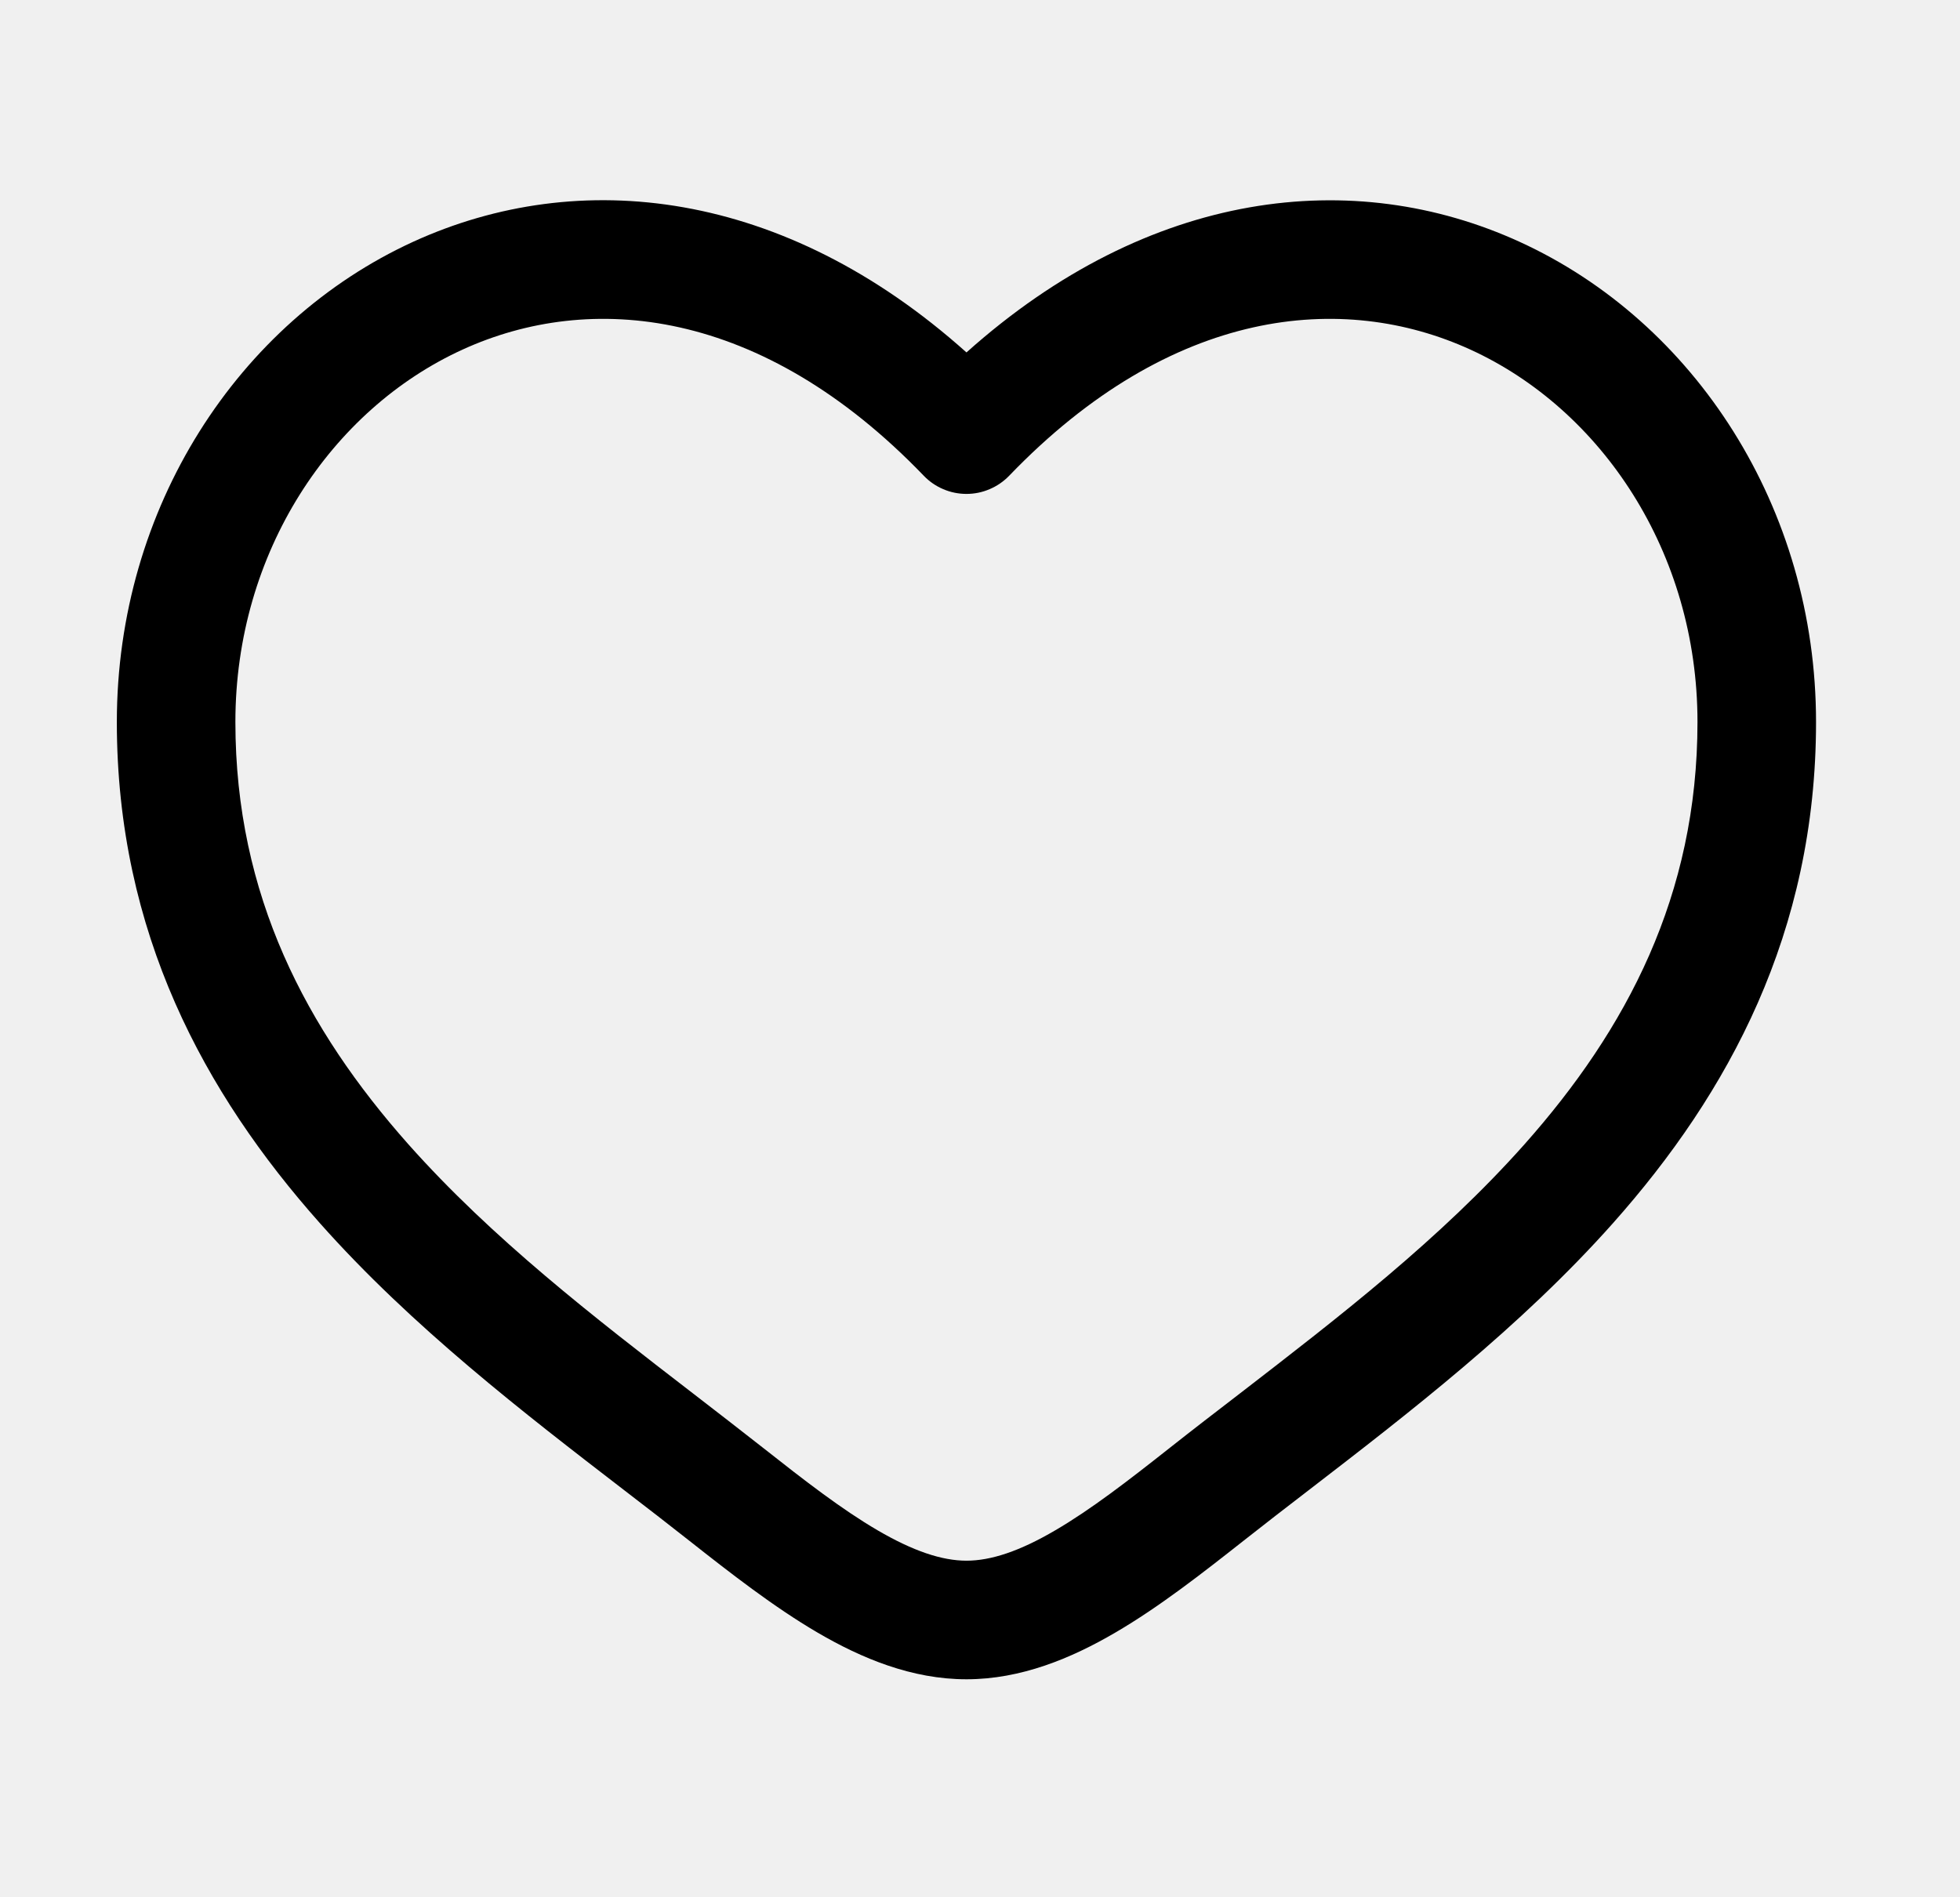
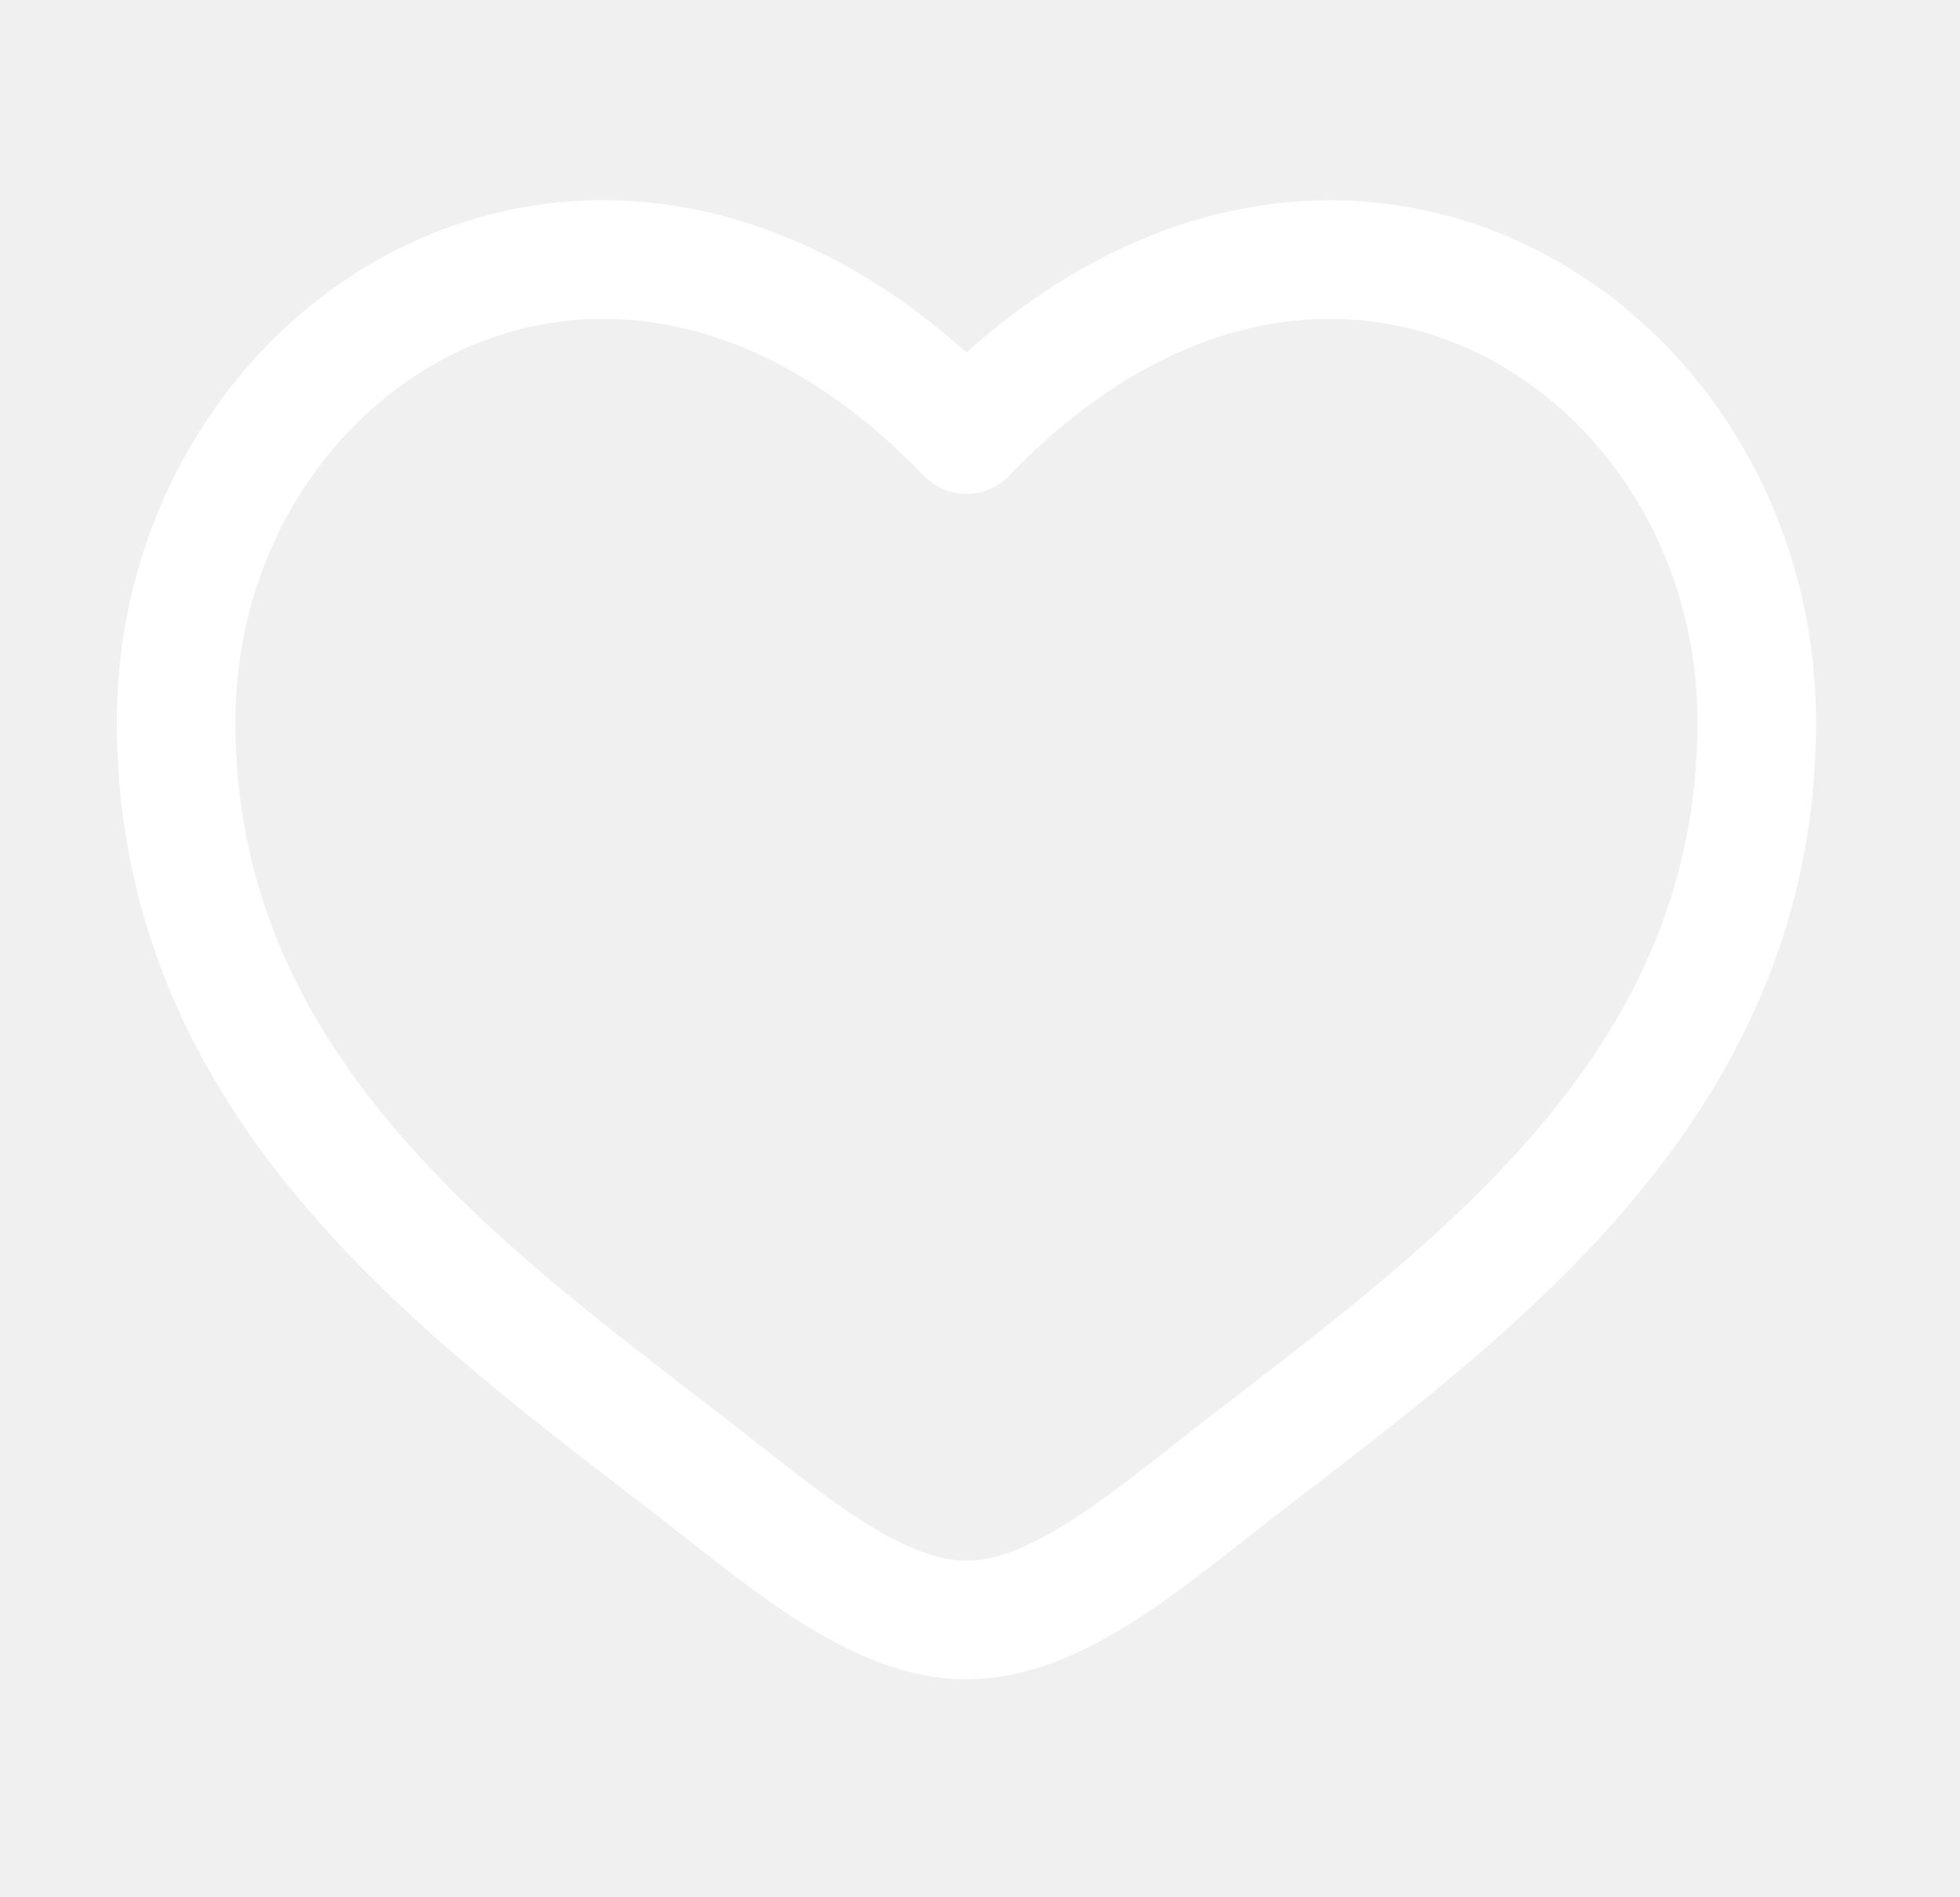
<svg xmlns="http://www.w3.org/2000/svg" width="31" height="30" viewBox="0 0 31 30" fill="none">
-   <path fill-rule="evenodd" clip-rule="evenodd" d="M7.316 5.53C5.242 6.477 3.723 8.732 3.723 11.421C3.723 14.168 4.848 16.285 6.458 18.1C7.787 19.595 9.394 20.835 10.962 22.043C11.334 22.33 11.704 22.616 12.068 22.902C12.726 23.421 13.312 23.875 13.878 24.206C14.443 24.536 14.898 24.688 15.286 24.688C15.673 24.688 16.128 24.538 16.693 24.206C17.259 23.875 17.846 23.421 18.503 22.902C18.866 22.615 19.237 22.33 19.609 22.044C21.177 20.834 22.784 19.595 24.113 18.1C25.724 16.285 26.848 14.168 26.848 11.421C26.848 8.734 25.329 6.477 23.256 5.53C21.241 4.609 18.533 4.852 15.961 7.526C15.873 7.617 15.768 7.689 15.652 7.738C15.536 7.788 15.412 7.813 15.286 7.813C15.16 7.813 15.035 7.788 14.919 7.738C14.803 7.689 14.698 7.617 14.611 7.526C12.038 4.852 9.331 4.609 7.316 5.53ZM15.286 5.575C12.396 2.987 9.159 2.625 6.536 3.824C3.768 5.092 1.848 8.032 1.848 11.422C1.848 14.754 3.236 17.296 5.057 19.346C6.514 20.988 8.298 22.361 9.874 23.574C10.232 23.849 10.578 24.116 10.907 24.376C11.548 24.881 12.236 25.419 12.932 25.826C13.628 26.233 14.423 26.564 15.286 26.564C16.148 26.564 16.943 26.233 17.639 25.826C18.337 25.419 19.023 24.881 19.664 24.376C20.007 24.106 20.351 23.839 20.697 23.574C22.272 22.361 24.057 20.986 25.514 19.346C27.336 17.296 28.723 14.754 28.723 11.422C28.723 8.032 26.804 5.092 24.036 3.826C21.412 2.626 18.176 2.989 15.286 5.575Z" fill="black" />
+   <path fill-rule="evenodd" clip-rule="evenodd" d="M7.316 5.53C5.242 6.477 3.723 8.732 3.723 11.421C3.723 14.168 4.848 16.285 6.458 18.1C7.787 19.595 9.394 20.835 10.962 22.043C11.334 22.33 11.704 22.616 12.068 22.902C12.726 23.421 13.312 23.875 13.878 24.206C14.443 24.536 14.898 24.688 15.286 24.688C15.673 24.688 16.128 24.538 16.693 24.206C17.259 23.875 17.846 23.421 18.503 22.902C18.866 22.615 19.237 22.33 19.609 22.044C21.177 20.834 22.784 19.595 24.113 18.1C25.724 16.285 26.848 14.168 26.848 11.421C26.848 8.734 25.329 6.477 23.256 5.53C21.241 4.609 18.533 4.852 15.961 7.526C15.873 7.617 15.768 7.689 15.652 7.738C15.536 7.788 15.412 7.813 15.286 7.813C15.16 7.813 15.035 7.788 14.919 7.738C14.803 7.689 14.698 7.617 14.611 7.526C12.038 4.852 9.331 4.609 7.316 5.53ZM15.286 5.575C12.396 2.987 9.159 2.625 6.536 3.824C3.768 5.092 1.848 8.032 1.848 11.422C1.848 14.754 3.236 17.296 5.057 19.346C6.514 20.988 8.298 22.361 9.874 23.574C10.232 23.849 10.578 24.116 10.907 24.376C11.548 24.881 12.236 25.419 12.932 25.826C13.628 26.233 14.423 26.564 15.286 26.564C16.148 26.564 16.943 26.233 17.639 25.826C18.337 25.419 19.023 24.881 19.664 24.376C20.007 24.106 20.351 23.839 20.697 23.574C22.272 22.361 24.057 20.986 25.514 19.346C27.336 17.296 28.723 14.754 28.723 11.422C28.723 8.032 26.804 5.092 24.036 3.826C21.412 2.626 18.176 2.989 15.286 5.575Z" fill="white" />
</svg>
